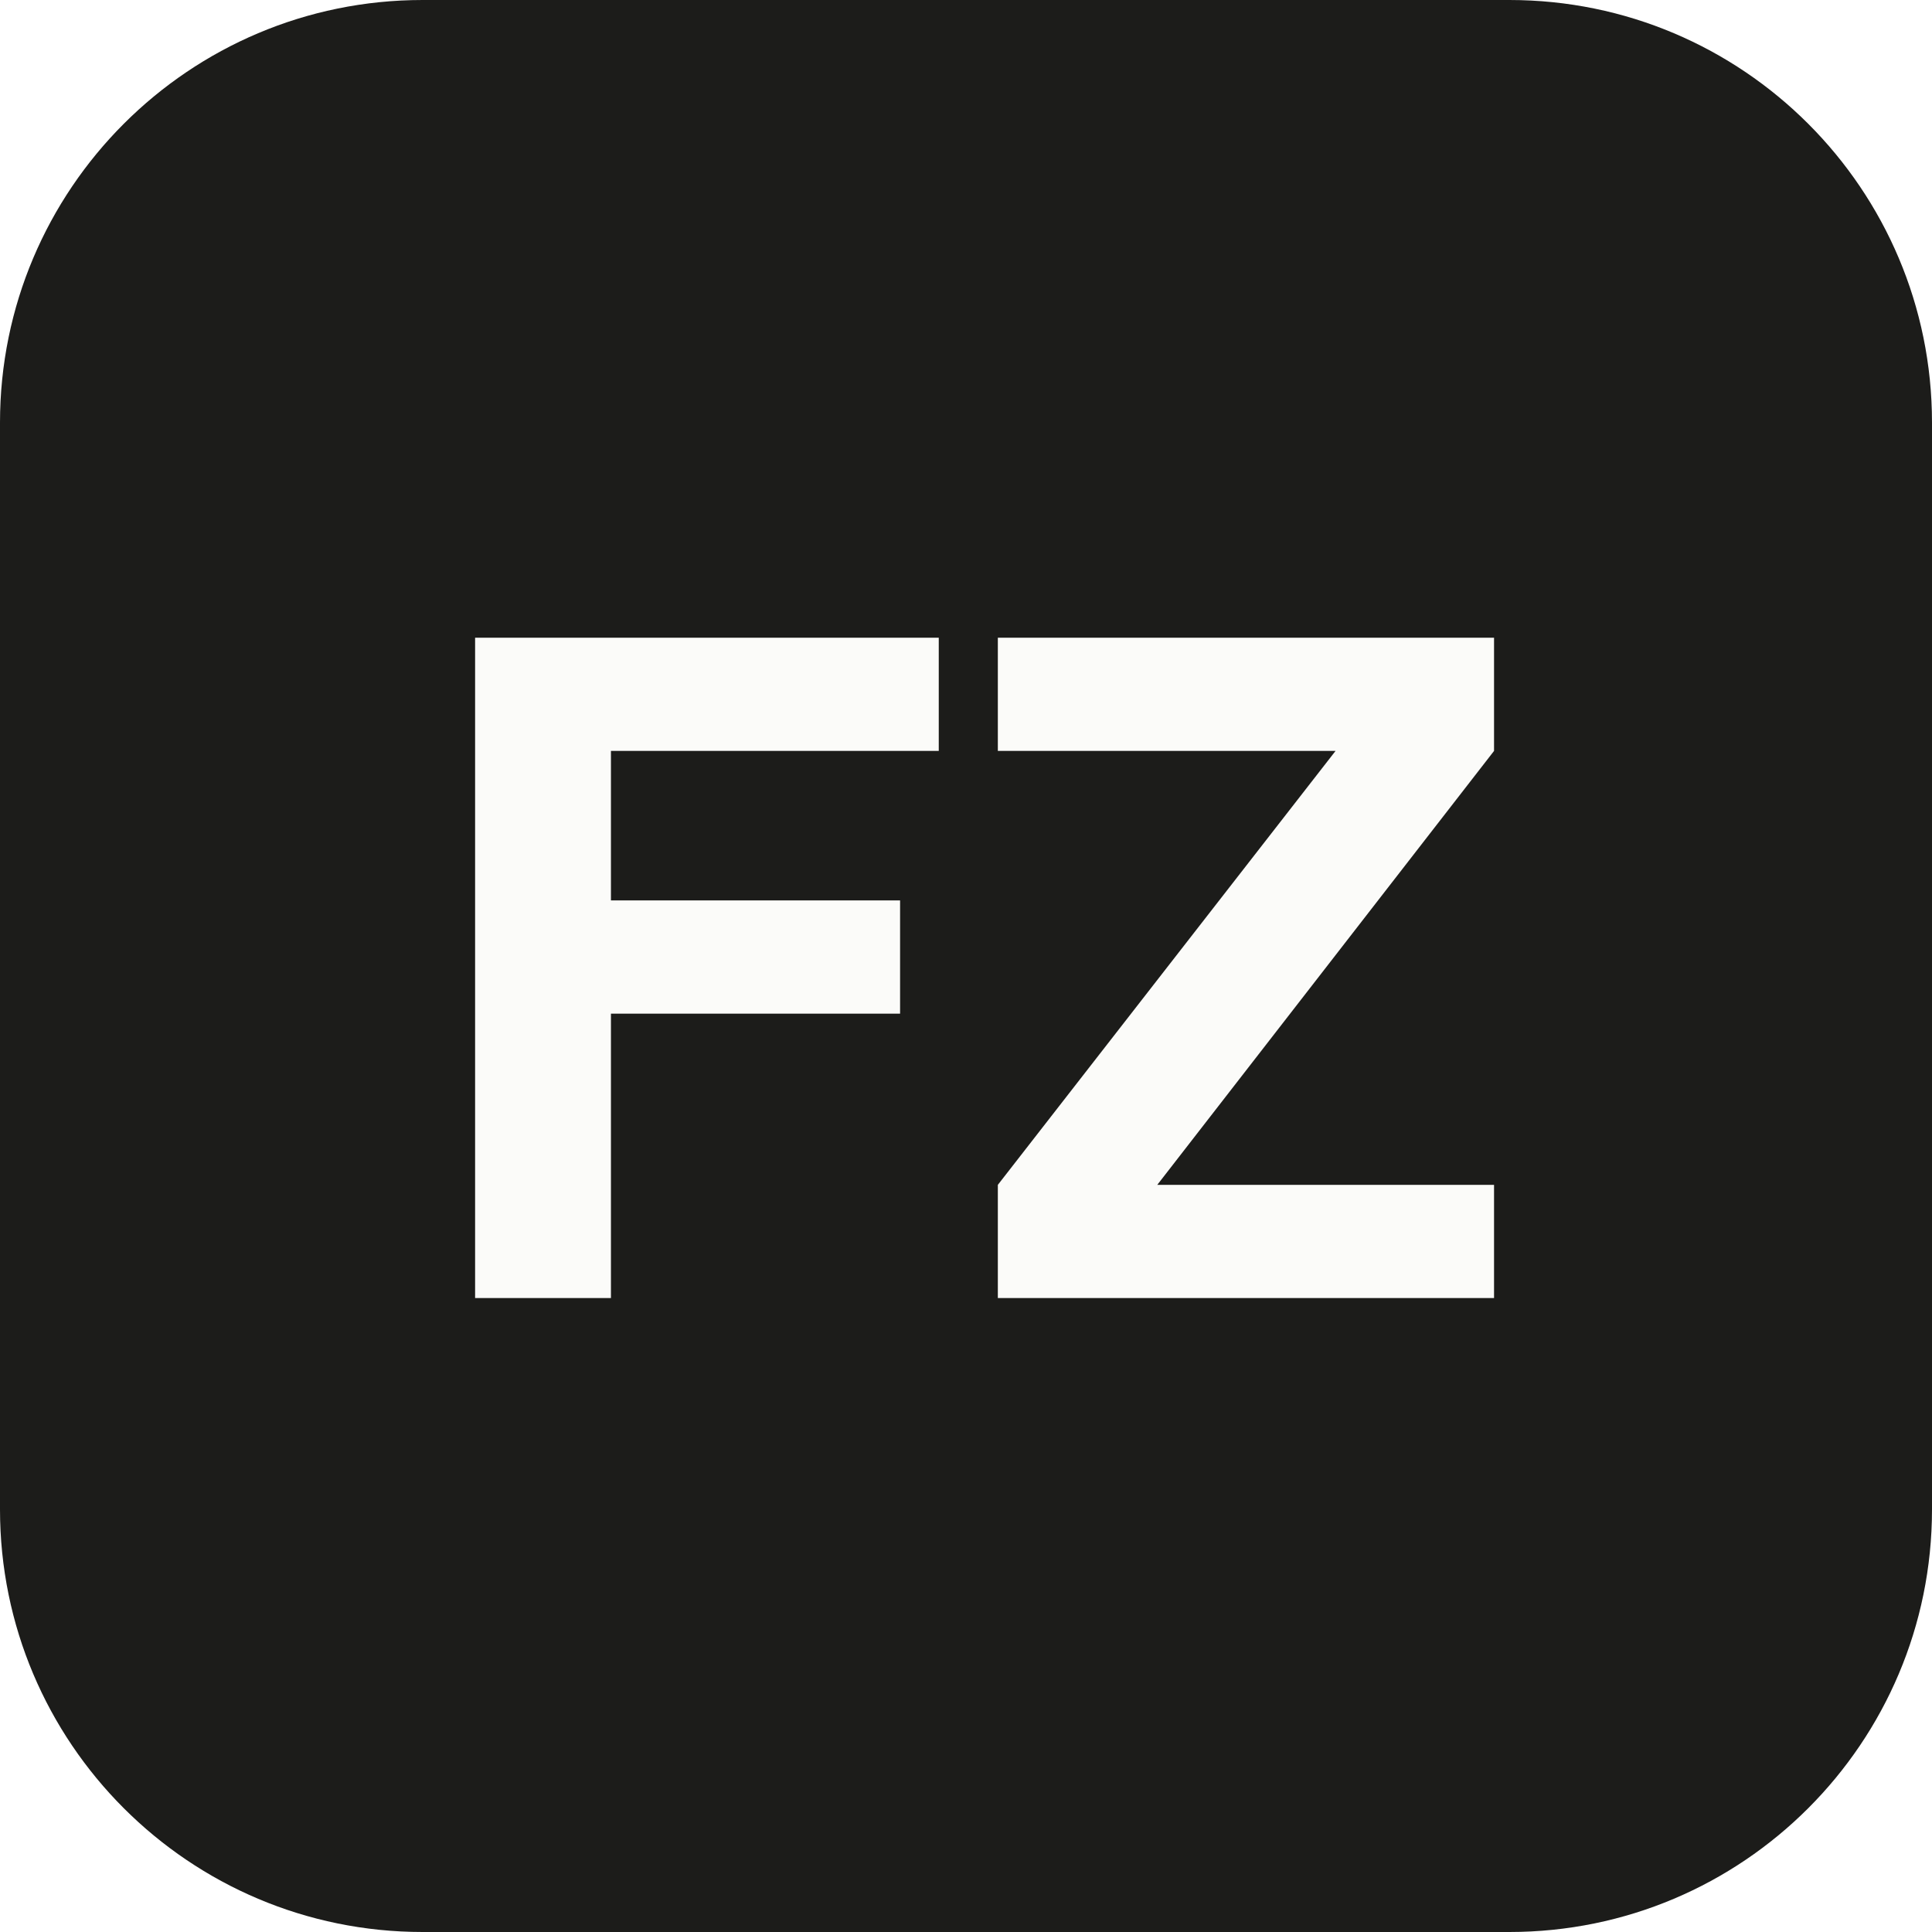
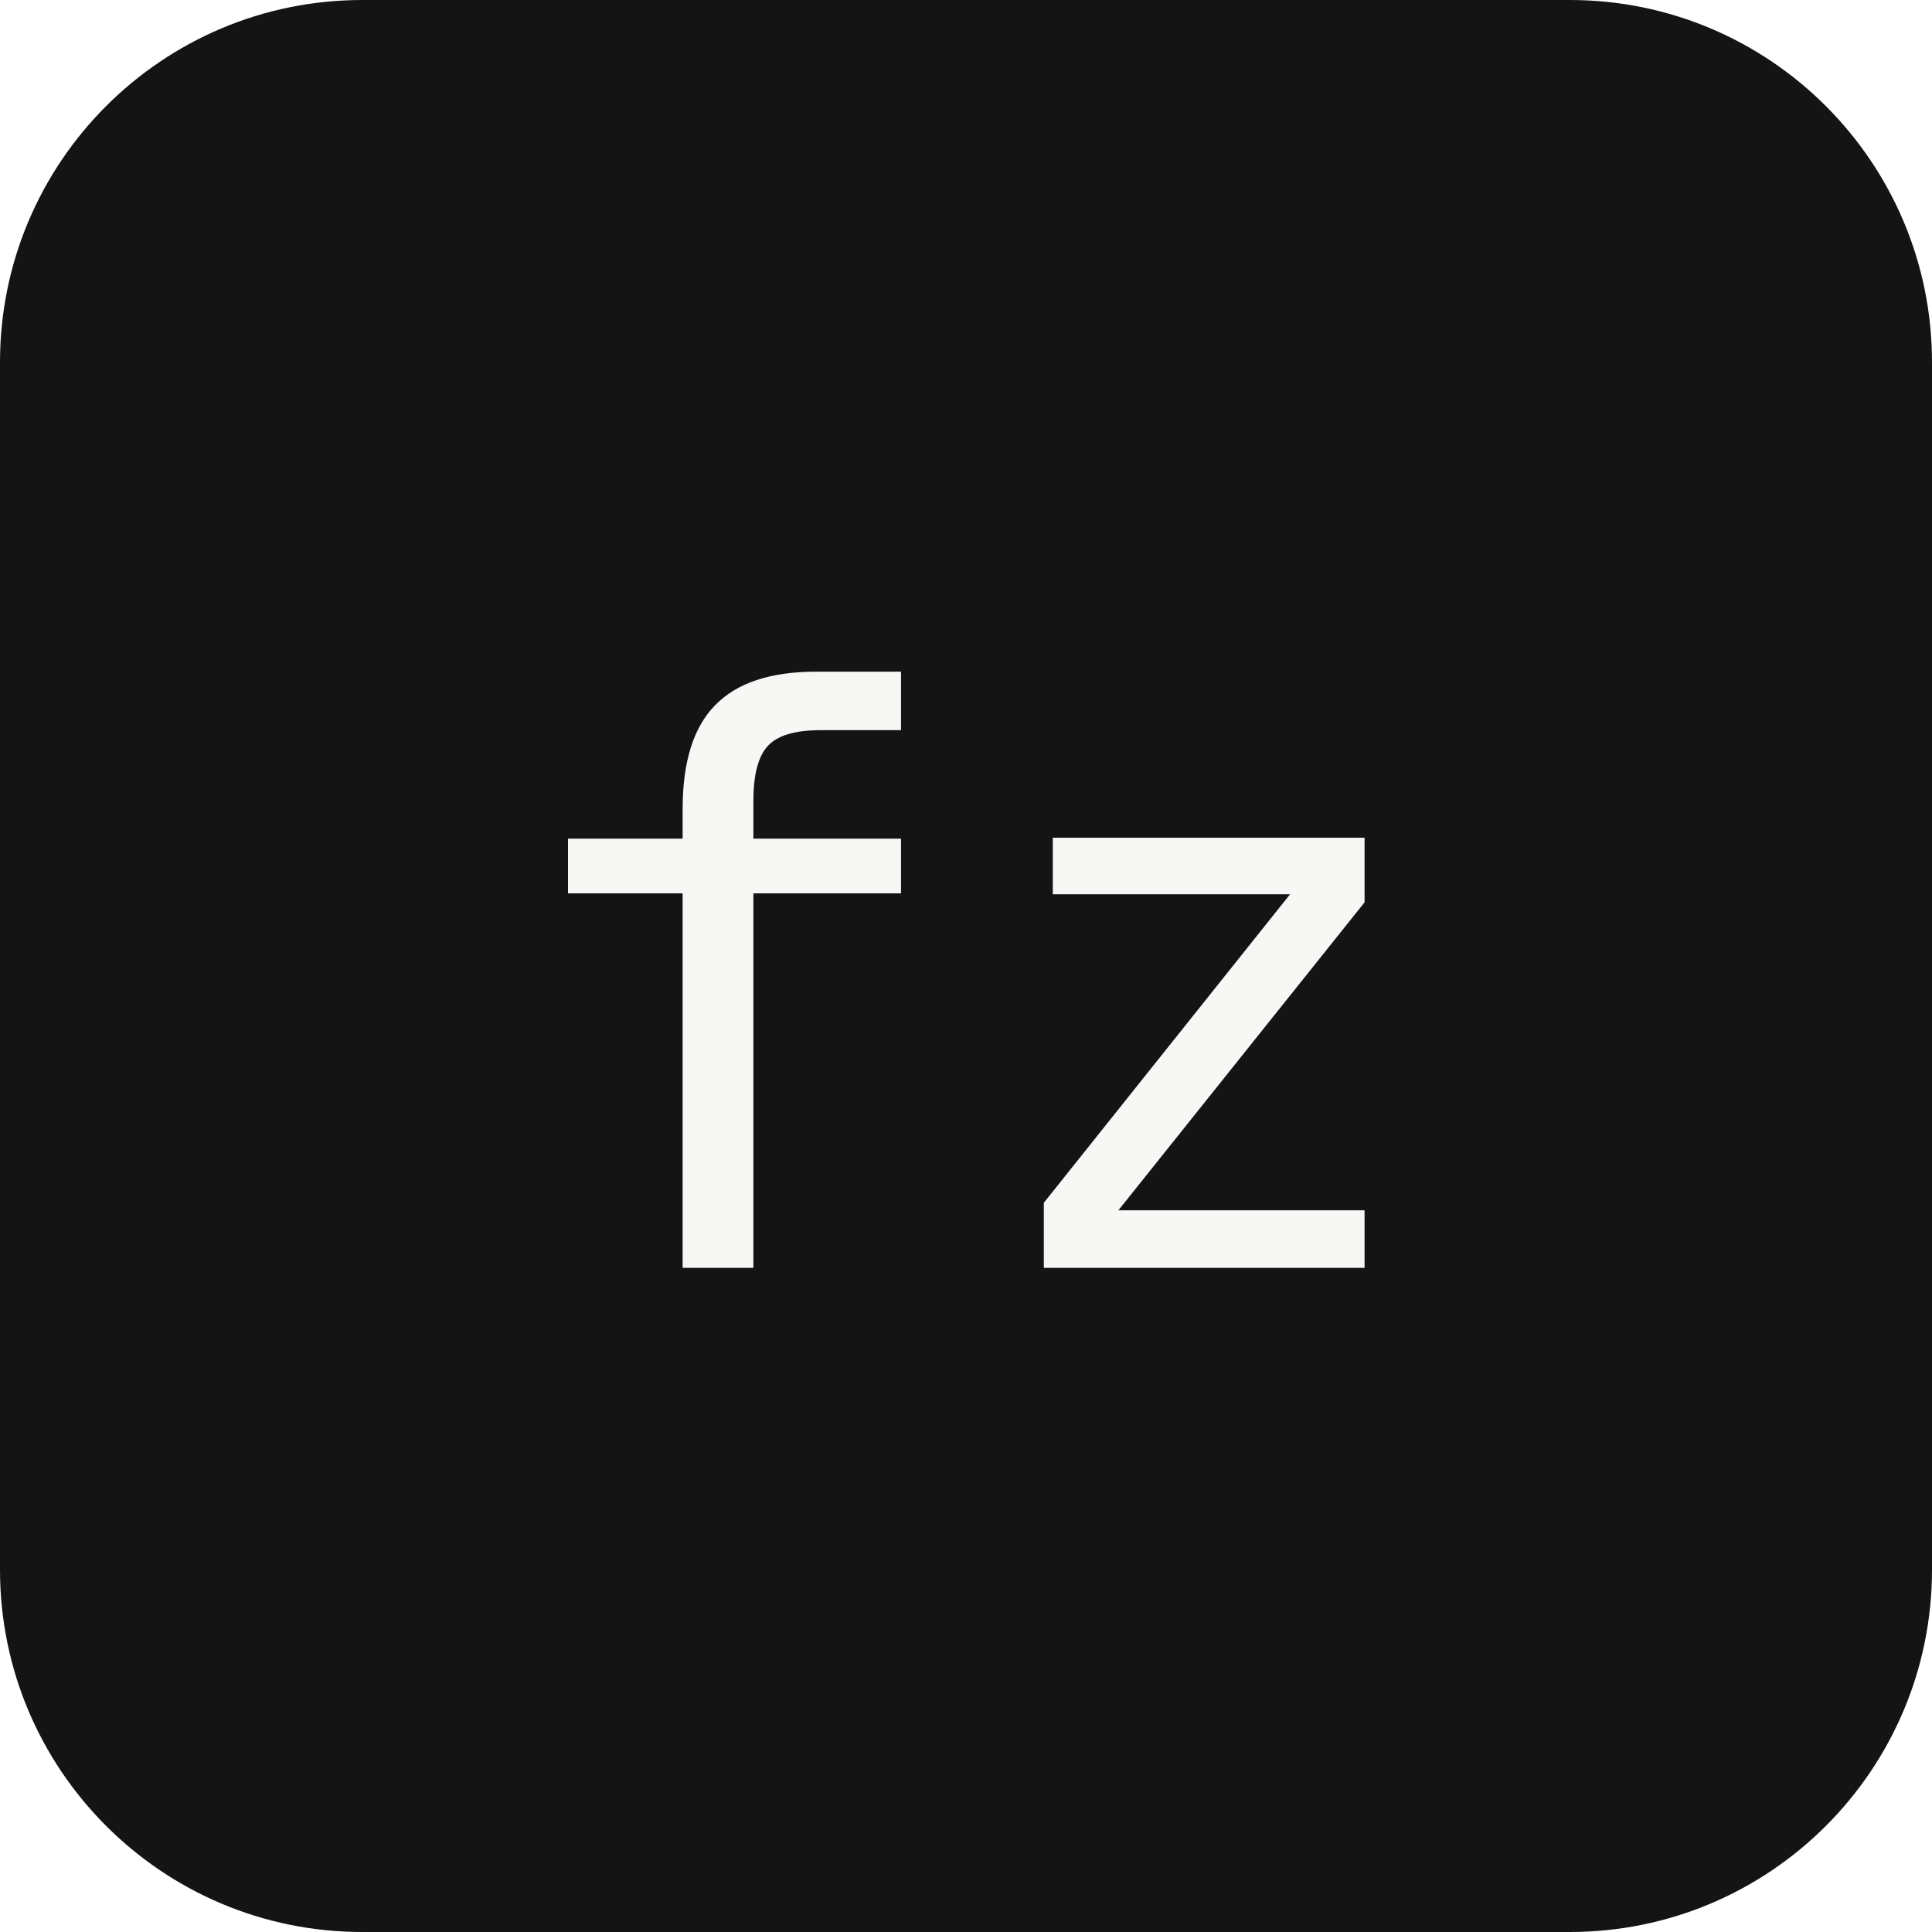
<svg xmlns="http://www.w3.org/2000/svg" viewBox="0 0 64 64">
-   <rect width="64" height="64" rx="14" fill="#1c1c1a" />
-   <text x="32" y="43" text-anchor="middle" font-family="-apple-system,BlinkMacSystemFont,Segoe UI,Helvetica,Arial,sans-serif" font-size="30" font-weight="600" fill="#fbfbf9">FZ</text>
+   <rect width="64" height="64" rx="12" fill="#141414" />
+   <text x="32" y="42" text-anchor="middle" font-family="IBM Plex Mono,Menlo,monospace" font-size="26" font-weight="500" fill="#f7f7f5">fz</text>
</svg>
